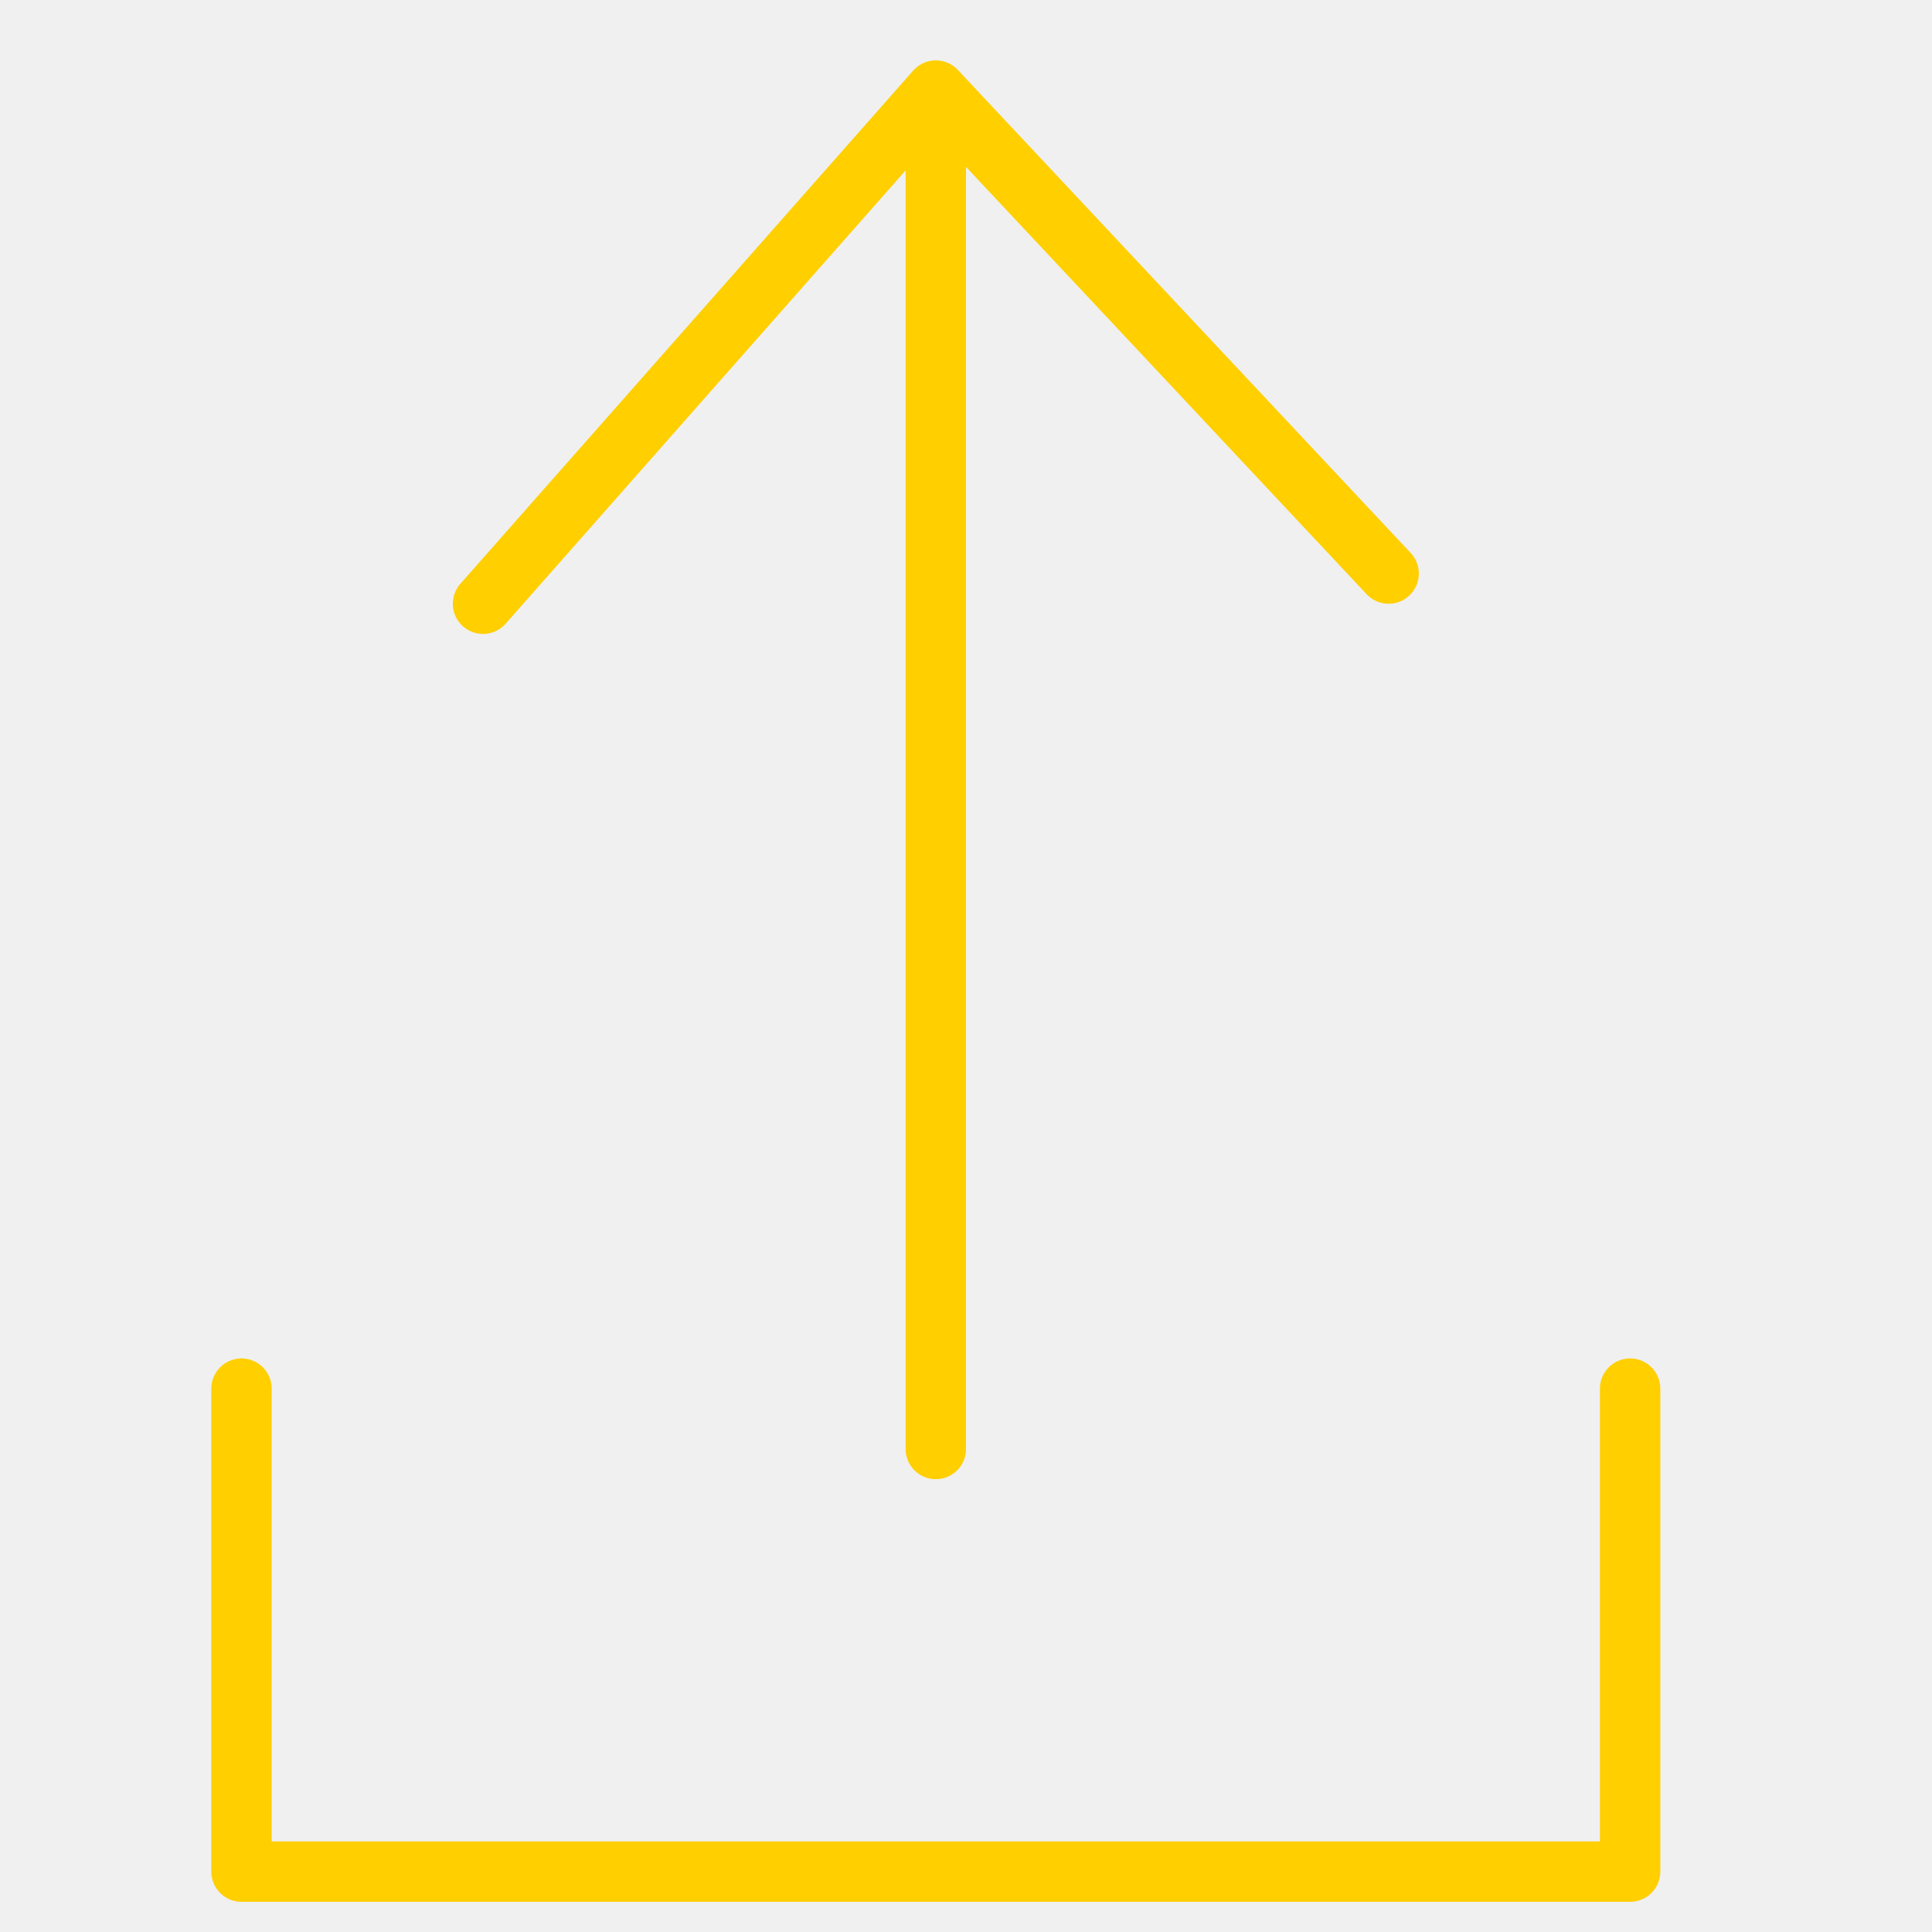
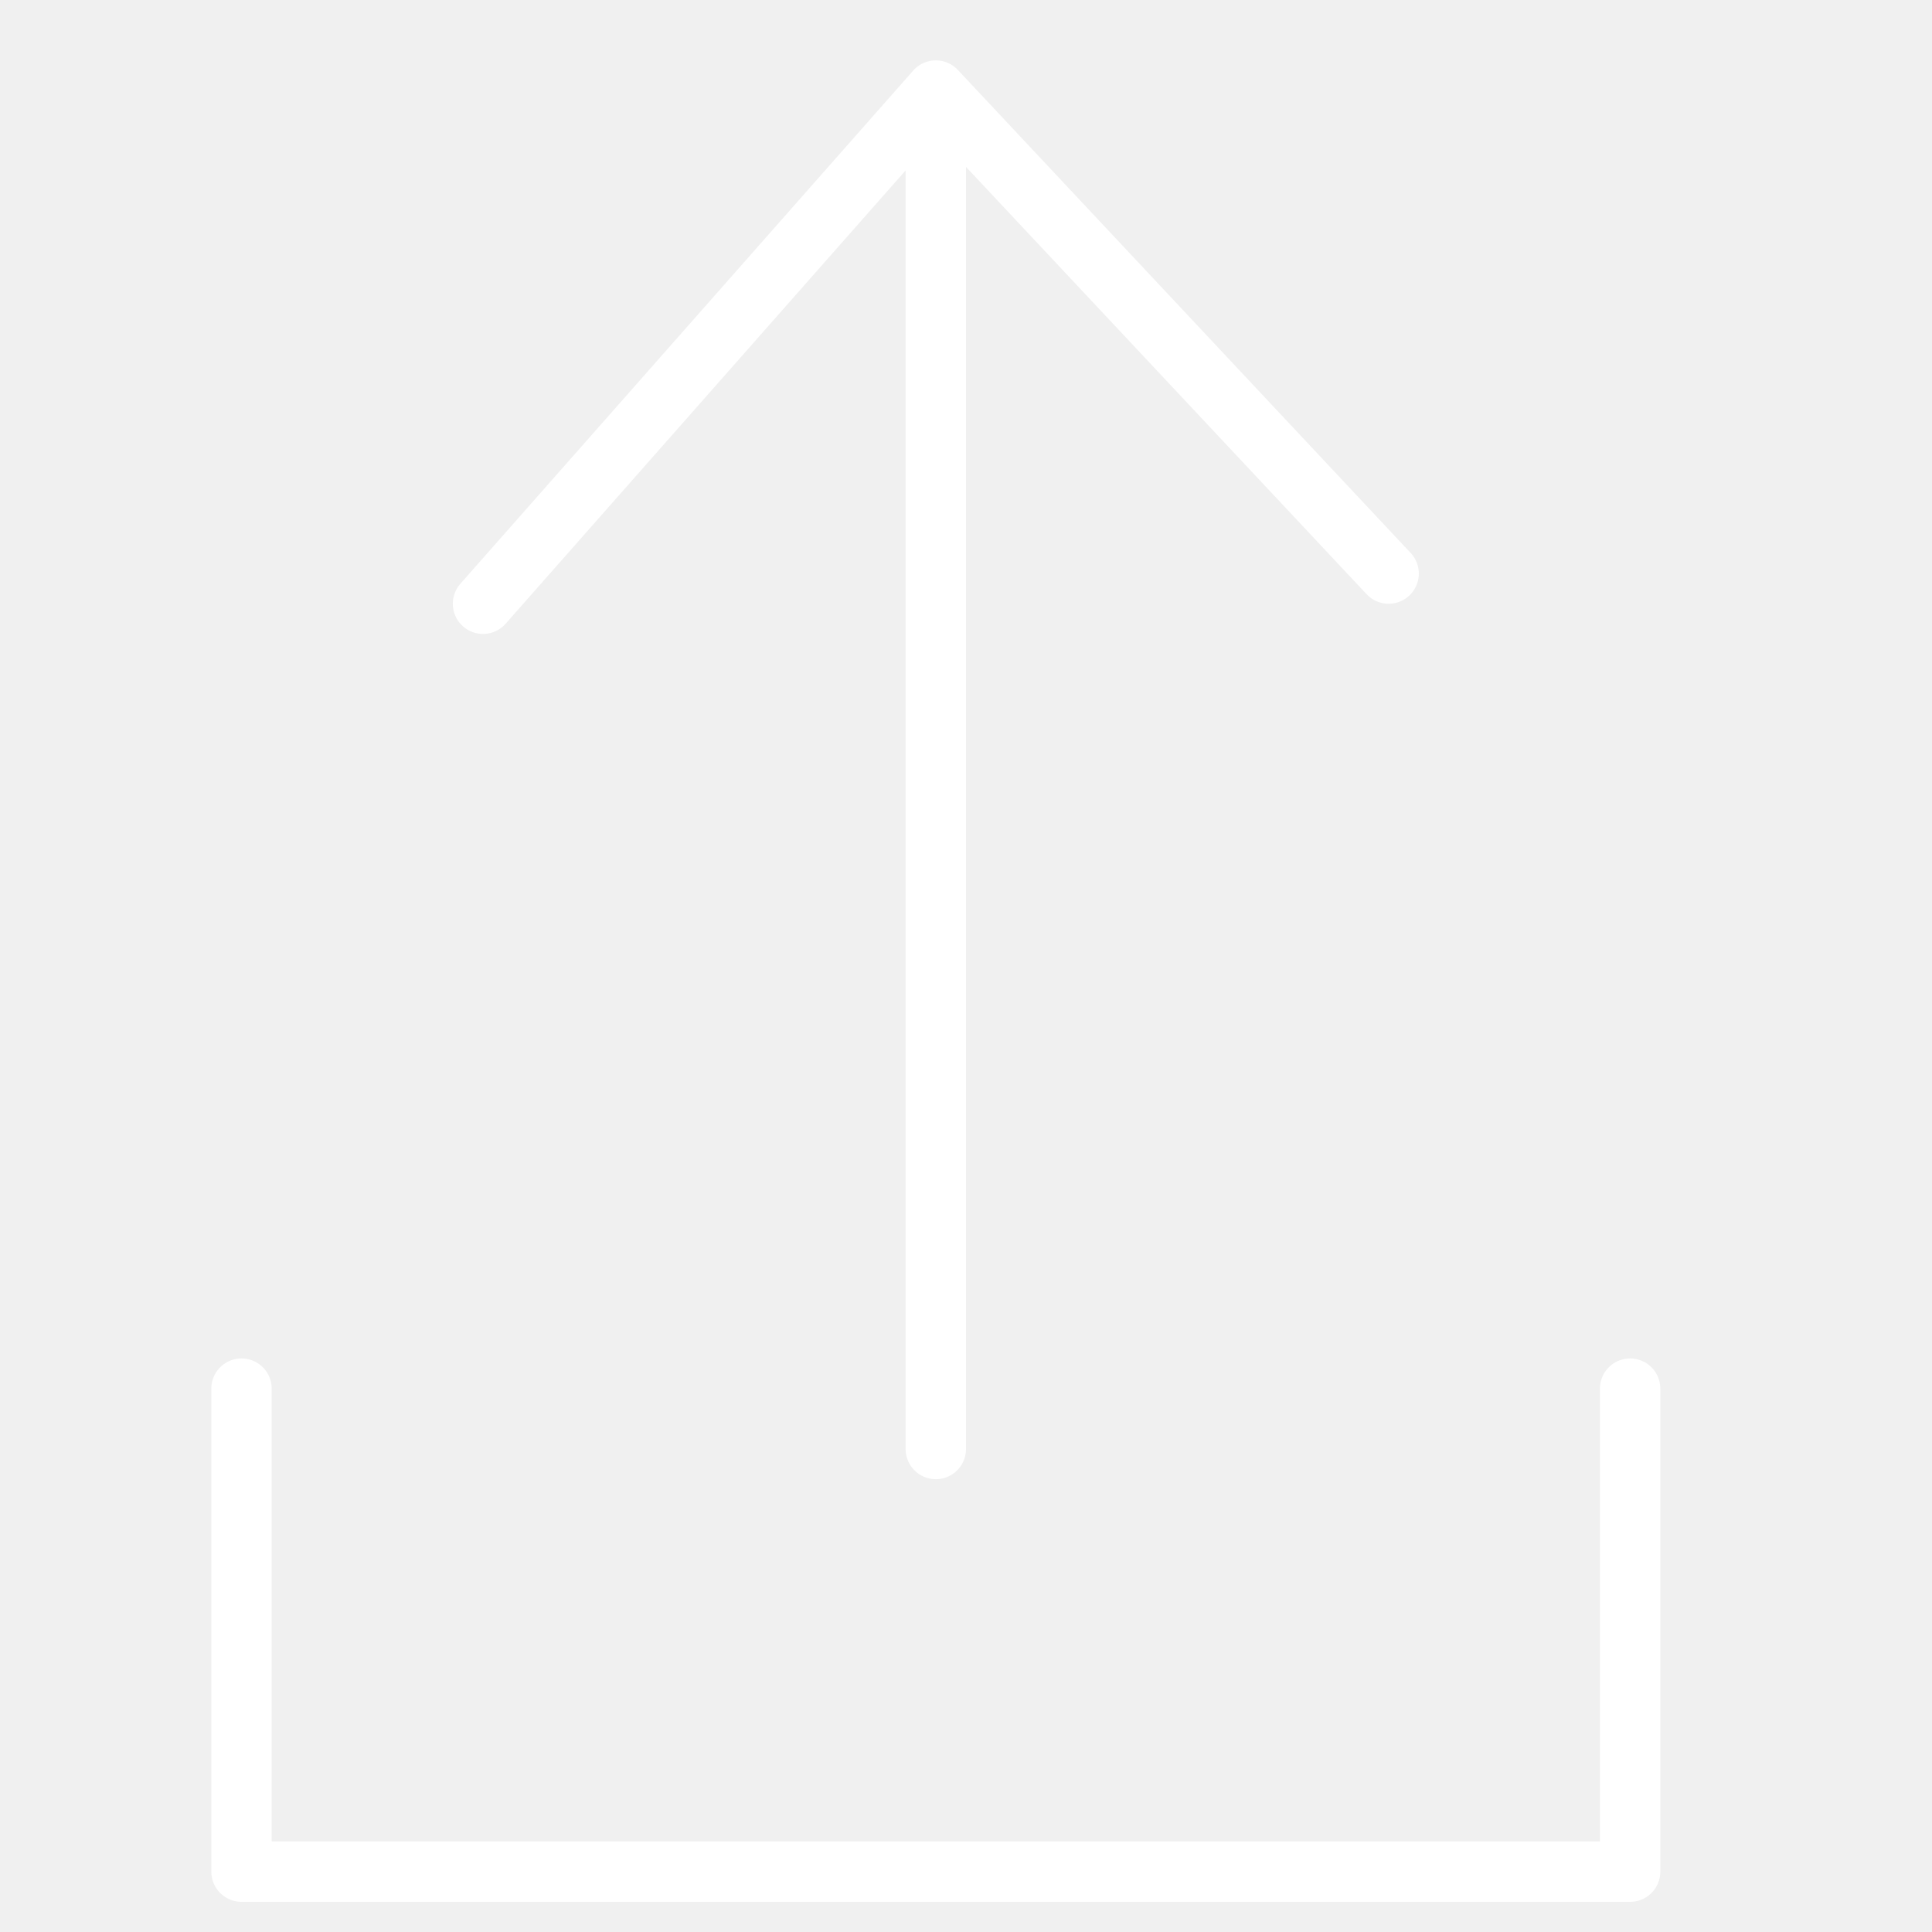
- <svg xmlns="http://www.w3.org/2000/svg" viewBox="0 0 64 64" aria-labelledby="title" aria-describedby="desc" role="img">
-   <path d="M31 48V3M16 20L31 3l15 16" stroke-width="2" stroke-miterlimit="10" stroke-linecap="round" stroke="#ffcf00" fill="none" data-name="layer2" stroke-linejoin="round" />
-   <path d="M8 46v16h46V46" stroke-width="2" stroke-miterlimit="10" stroke-linecap="round" stroke="#ffcf00" fill="none" data-name="layer1" stroke-linejoin="round" />
+ <svg xmlns="http://www.w3.org/2000/svg" aria-describedby="desc" aria-labelledby="title" viewBox="0 0 64 64">
+   <path fill="none" stroke="#ffffff" stroke-linecap="round" stroke-linejoin="round" stroke-miterlimit="10" stroke-width="2" d="M31 48V3M16 20 31 3l15 16" data-name="layer2" />
+   <path fill="none" stroke="#ffffff" stroke-linecap="round" stroke-linejoin="round" stroke-miterlimit="10" stroke-width="2" d="M8 46v16h46V46" data-name="layer1" />
</svg>
